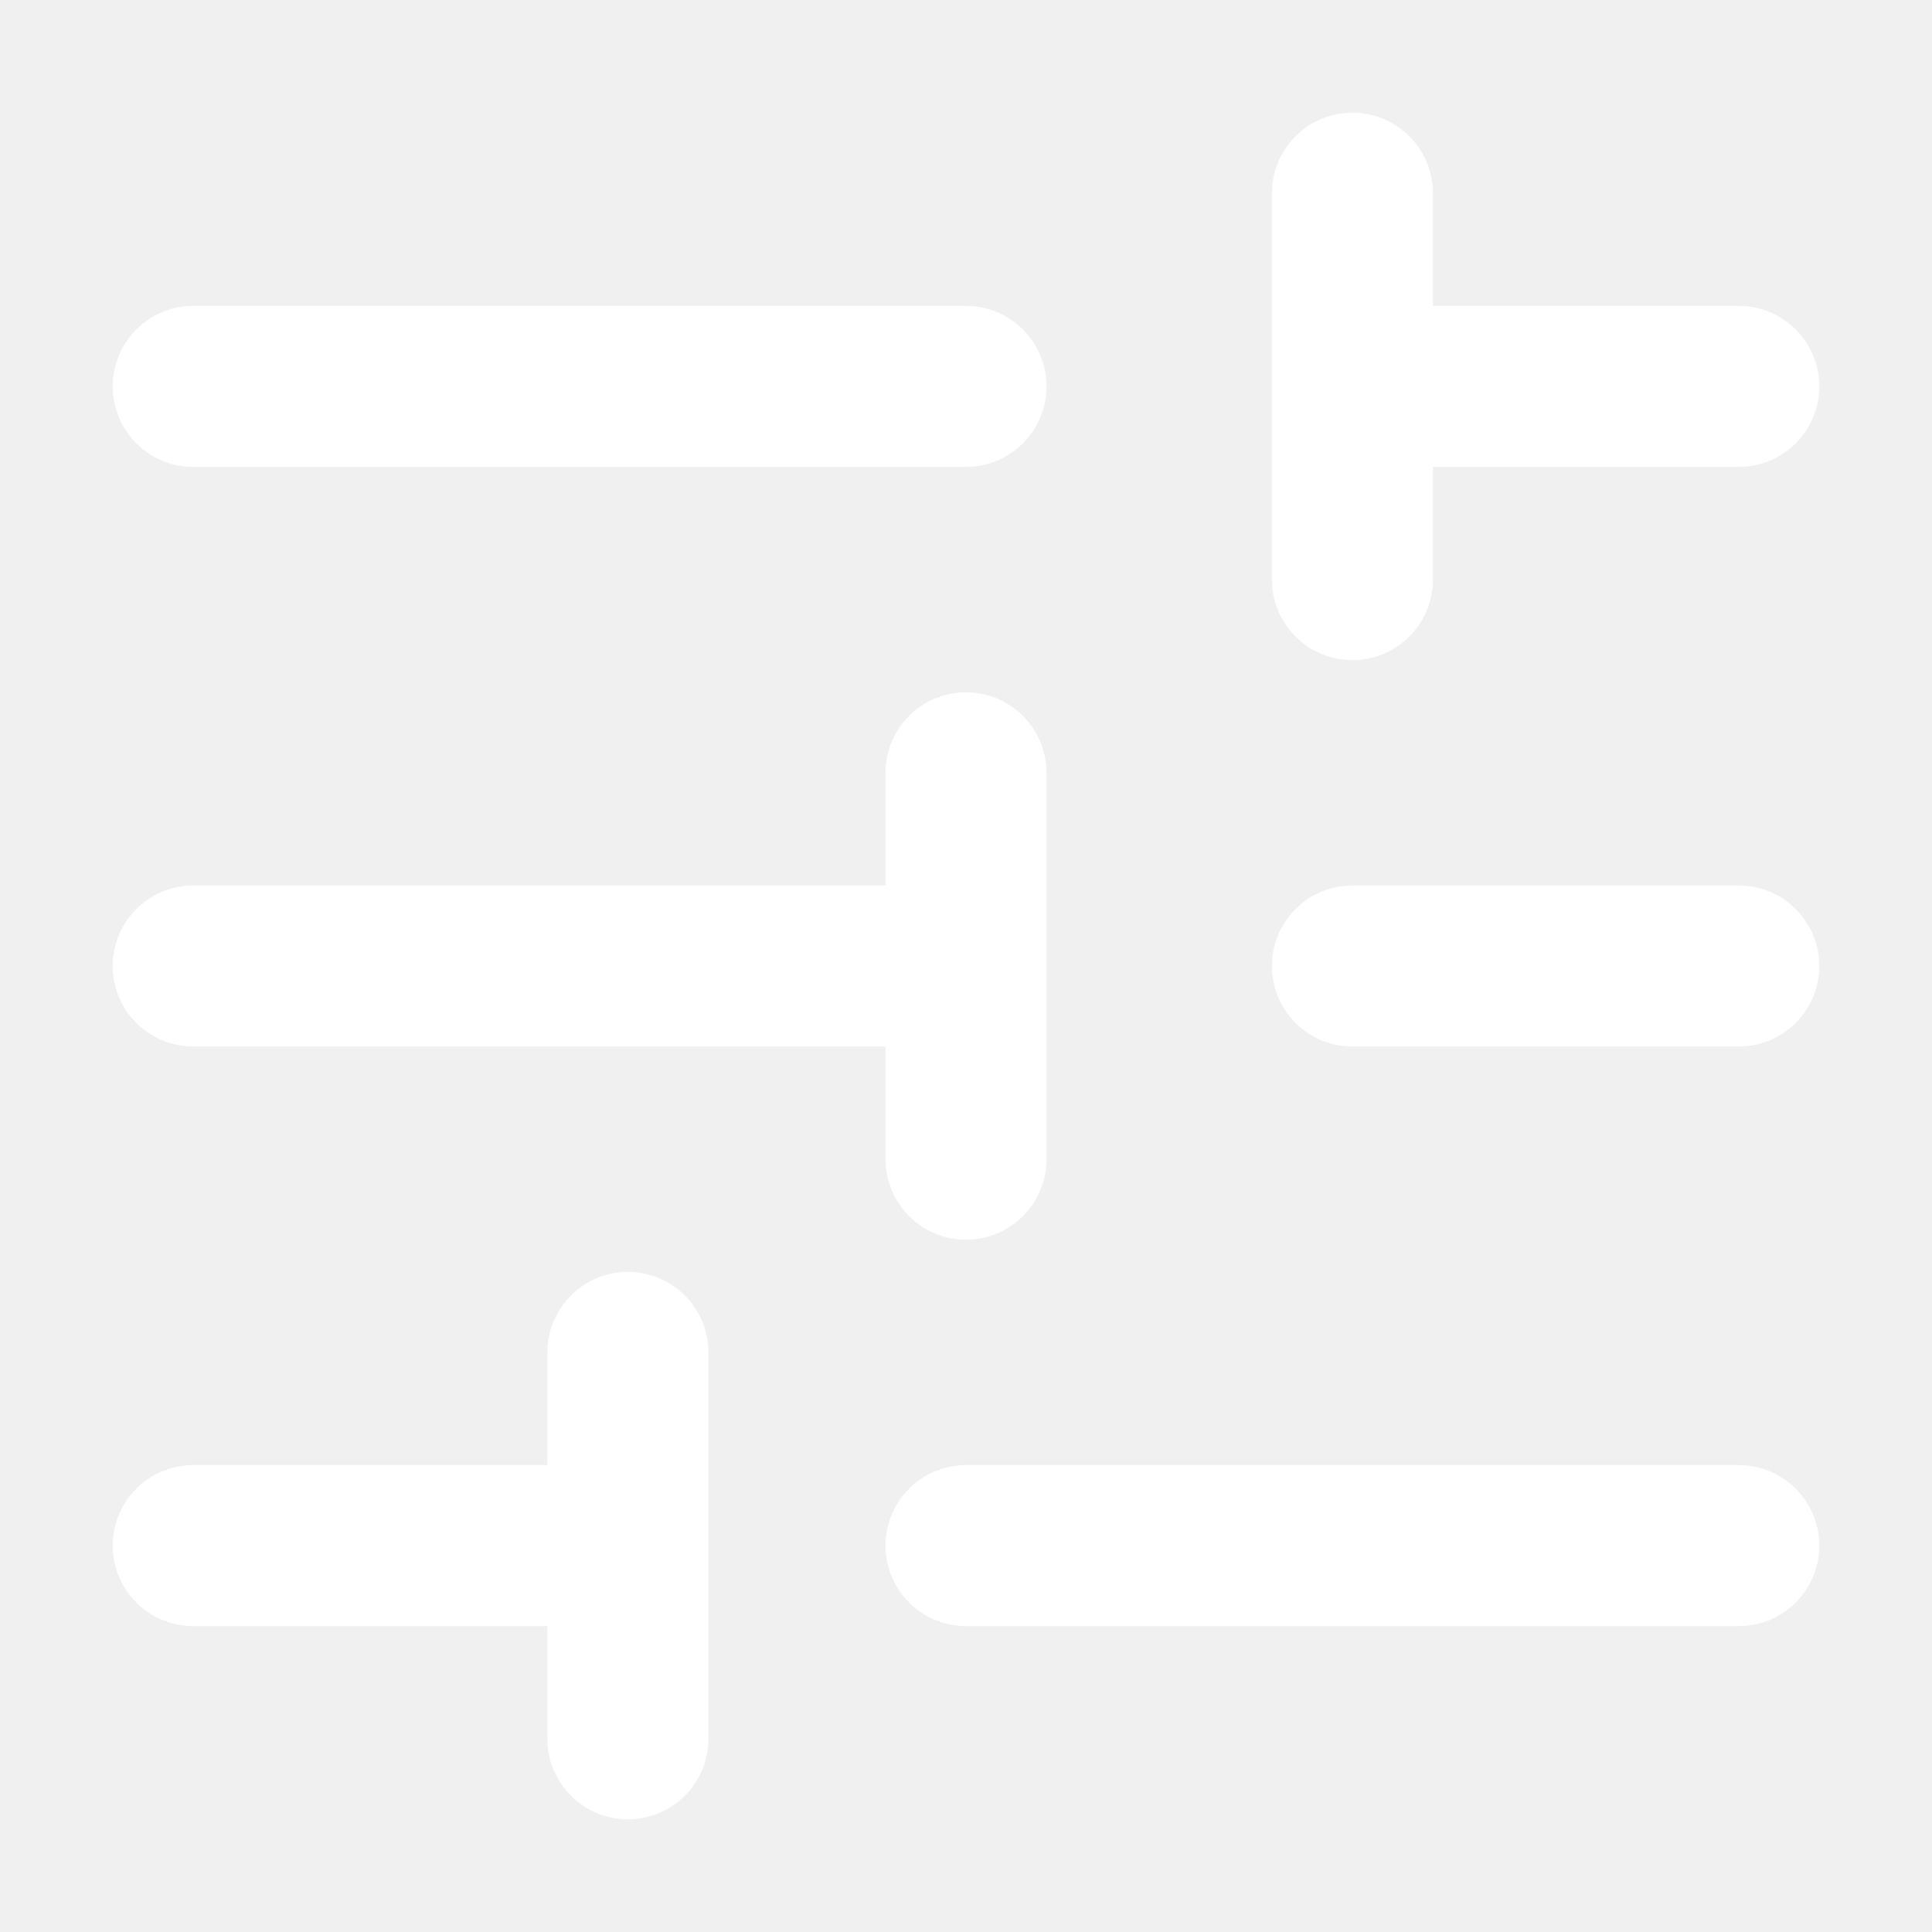
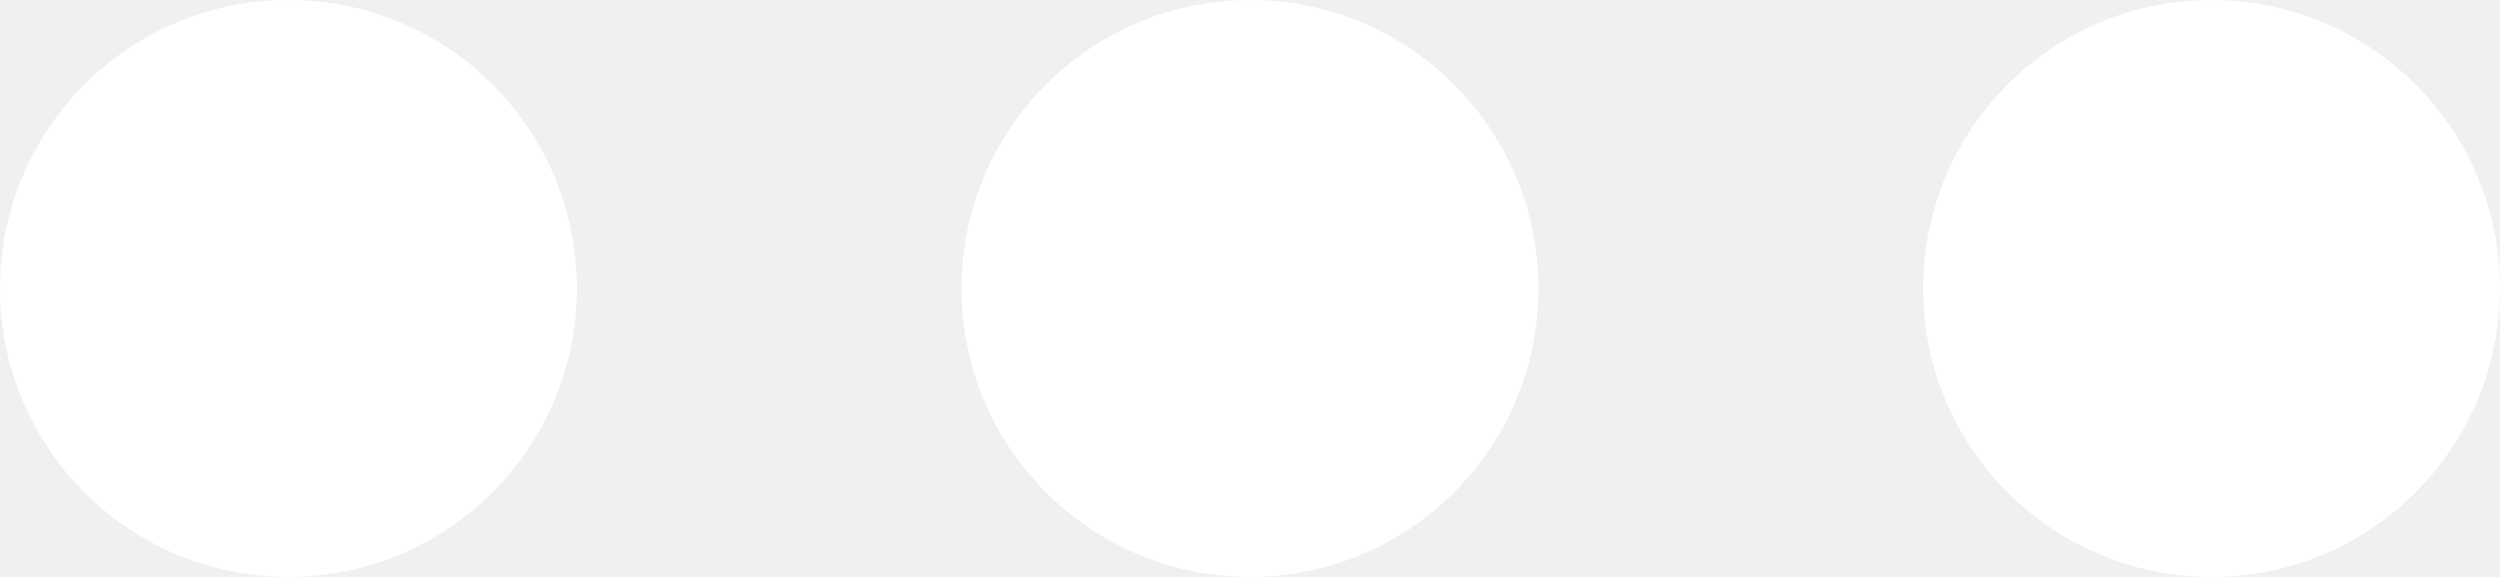
- <svg xmlns="http://www.w3.org/2000/svg" width="24" height="24" viewBox="0 0 24 24" fill="none">
-   <path d="M2.4 4.8L12 4.8M2.4 12H12M12 12V14.4M12 12V9.6M2.4 19.2H7.2M12 19.2L21.6 19.2M16.8 12H21.6M16.8 4.8L21.6 4.8M16.8 4.8V7.2M16.8 4.8V2.4M7.8 21.6V16.8" stroke="white" stroke-width="2" stroke-linecap="round" stroke-linejoin="round" />
+ <svg xmlns="http://www.w3.org/2000/svg" width="13" height="3" viewBox="0 0 13 3" fill="none">
+   <circle cx="1.5" cy="1.5" r="1.5" fill="white" />
+   <circle cx="6.5" cy="1.5" r="1.5" fill="white" />
+   <circle cx="11.5" cy="1.5" r="1.5" fill="white" />
</svg>
